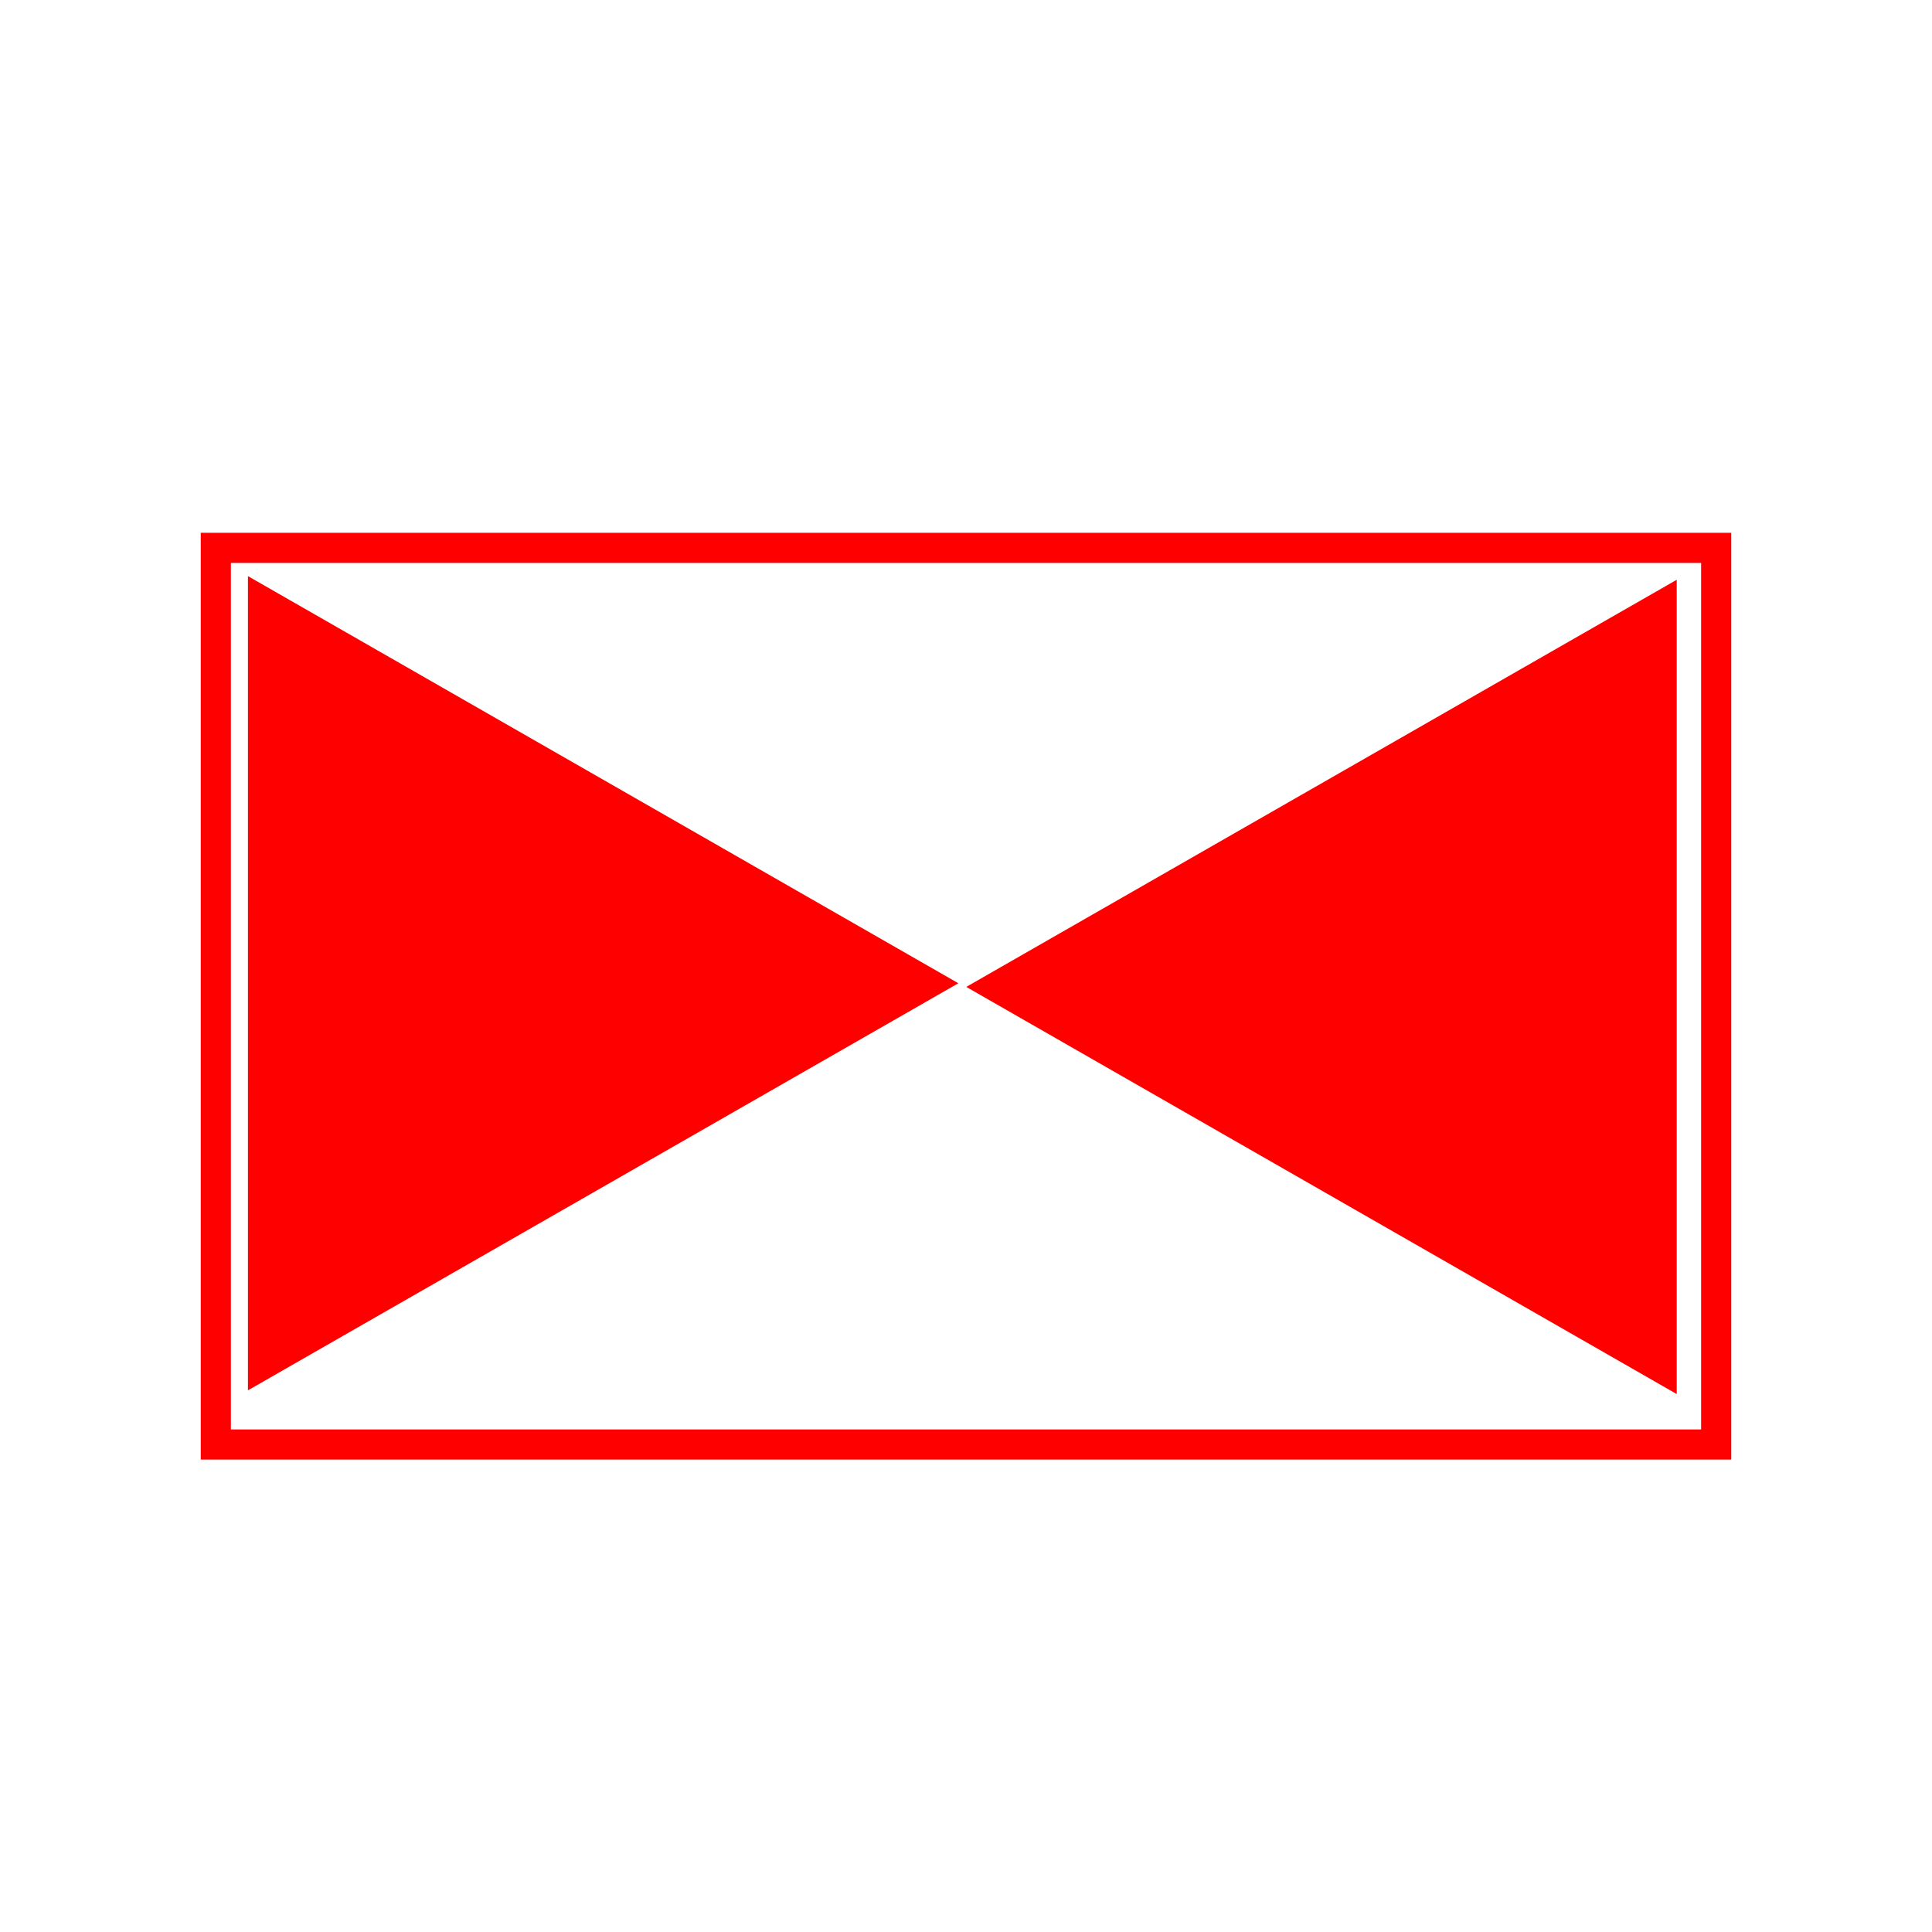
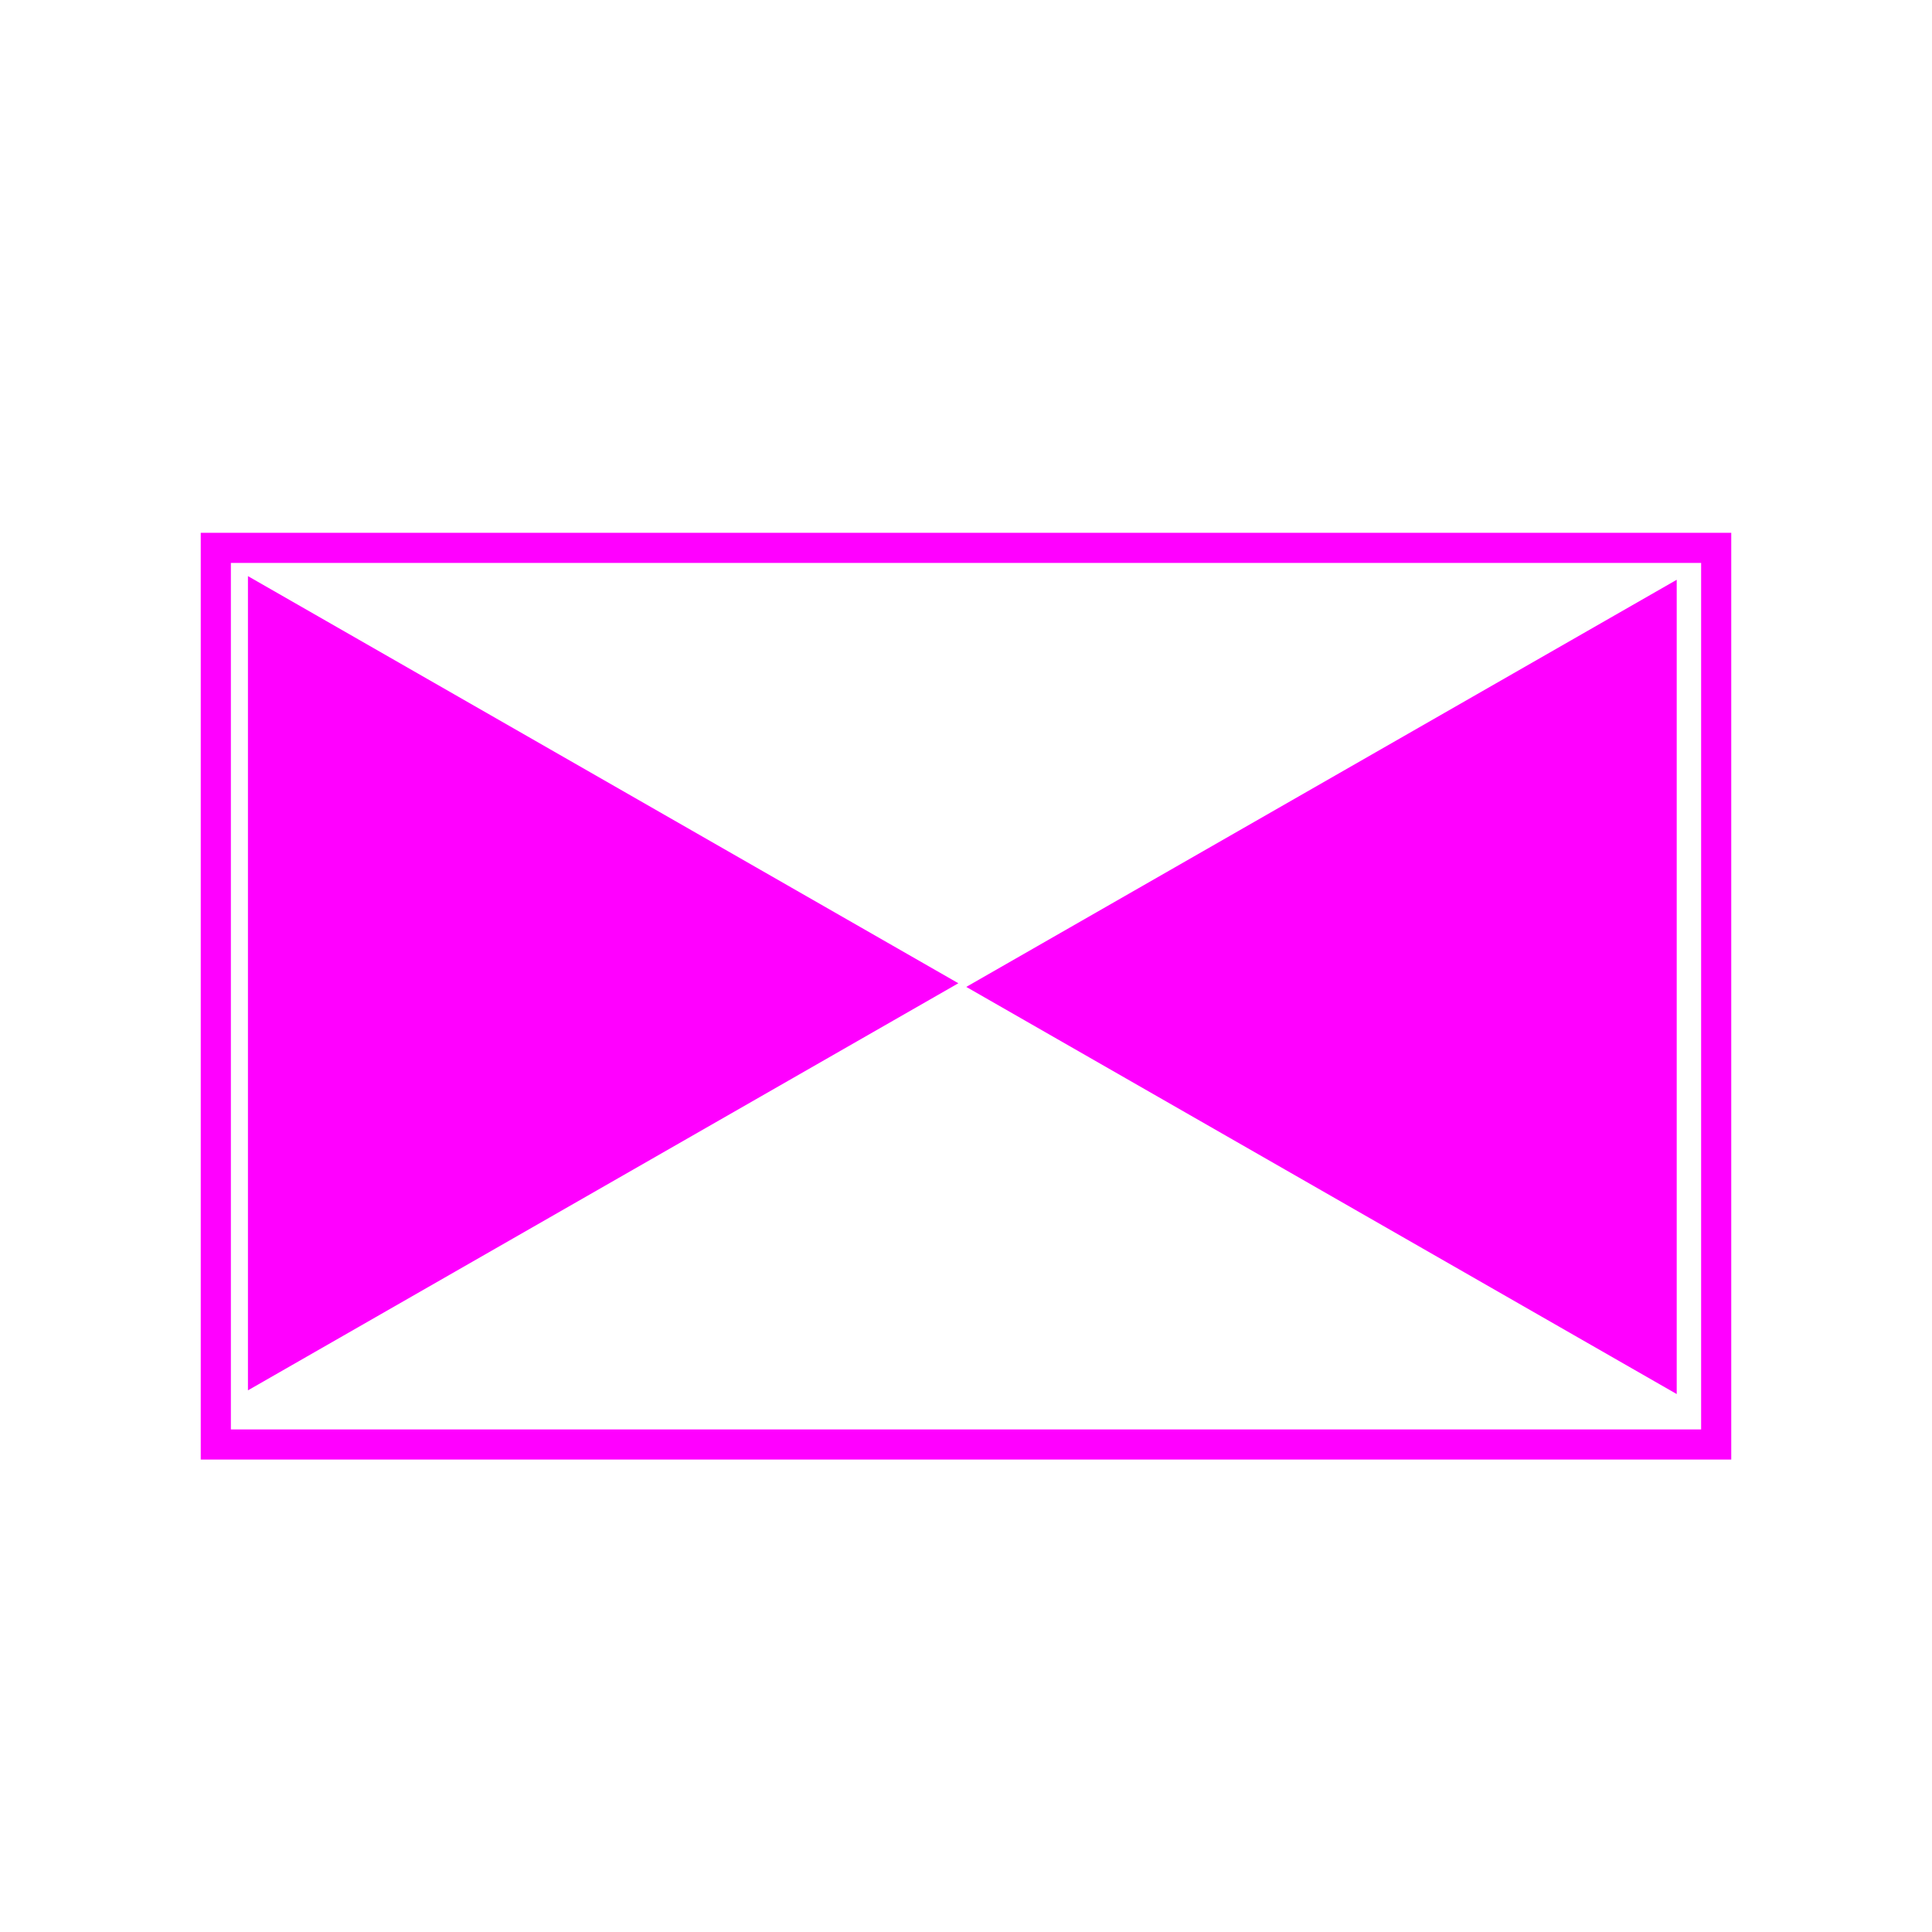
<svg xmlns="http://www.w3.org/2000/svg" width="64" height="64" id="svg2" version="1.1">
  <defs id="defs4" />
  <g id="layer1" transform="translate(0,-988.3622)">
-     <rect style="fill:none;stroke:#ff0000;stroke-width:0.998;stroke-linecap:butt;stroke-linejoin:miter;stroke-miterlimit:4;stroke-opacity:1;stroke-dasharray:none;stroke-dashoffset:0;fill-opacity:1" id="rect2987" width="49.702" height="29.702" x="7.149" y="1006.511" />
+     <rect style="fill:none;stroke:#ff00ff;stroke-width:0.998;stroke-linecap:butt;stroke-linejoin:miter;stroke-miterlimit:4;stroke-opacity:1;stroke-dasharray:none;stroke-dashoffset:0;fill-opacity:1" id="rect2987" width="49.702" height="29.702" x="7.149" y="1006.511" />
    <flowRoot xml:space="preserve" id="flowRoot3818" style="fill:black;stroke:none;stroke-opacity:1;stroke-width:1px;stroke-linejoin:miter;stroke-linecap:butt;fill-opacity:1;font-family:Sans;font-style:normal;font-weight:normal;font-size:6px;line-height:125%;letter-spacing:0px;word-spacing:0px">
      <flowRegion id="flowRegion3820">
        <rect id="rect3822" width="140" height="96.071" x="-19.643" y="-12.786" style="font-size:6px" />
      </flowRegion>
      <flowPara id="flowPara3824" />
    </flowRoot>
-     <path style="fill:#ff0000;fill-opacity:1;stroke:#ff0000;stroke-width:0.998;stroke-miterlimit:4;stroke-opacity:1;stroke-dasharray:none;stroke-dashoffset:0" id="path3982" d="m -85,1.143 -22.5,12.99 0,-25.981 z" transform="matrix(0.9806844,0,0,0.97339,114.1264,1019.821)" />
-     <path style="fill:#ff0000;fill-opacity:1;stroke:#ff0000;stroke-width:1.001;stroke-miterlimit:4;stroke-opacity:1;stroke-dasharray:none;stroke-dashoffset:0" id="path3982-2" d="m -85,1.143 -22.5,12.99 0,-25.981 z" transform="matrix(-0.9805408,0,0,-0.9732651,-50.35544,1022.167)" />
+     <path style="fill:#ff00ff;fill-opacity:1;stroke:#ff00ff;stroke-width:0.998;stroke-miterlimit:4;stroke-opacity:1;stroke-dasharray:none;stroke-dashoffset:0" id="path3982" d="m -85,1.143 -22.5,12.99 0,-25.981 z" transform="matrix(0.9806844,0,0,0.97339,114.1264,1019.821)" />
+     <path style="fill:#ff00ff;fill-opacity:1;stroke:#ff00ff;stroke-width:1.001;stroke-miterlimit:4;stroke-opacity:1;stroke-dasharray:none;stroke-dashoffset:0" id="path3982-2" d="m -85,1.143 -22.5,12.99 0,-25.981 z" transform="matrix(-0.9805408,0,0,-0.9732651,-50.35544,1022.167)" />
  </g>
</svg>
